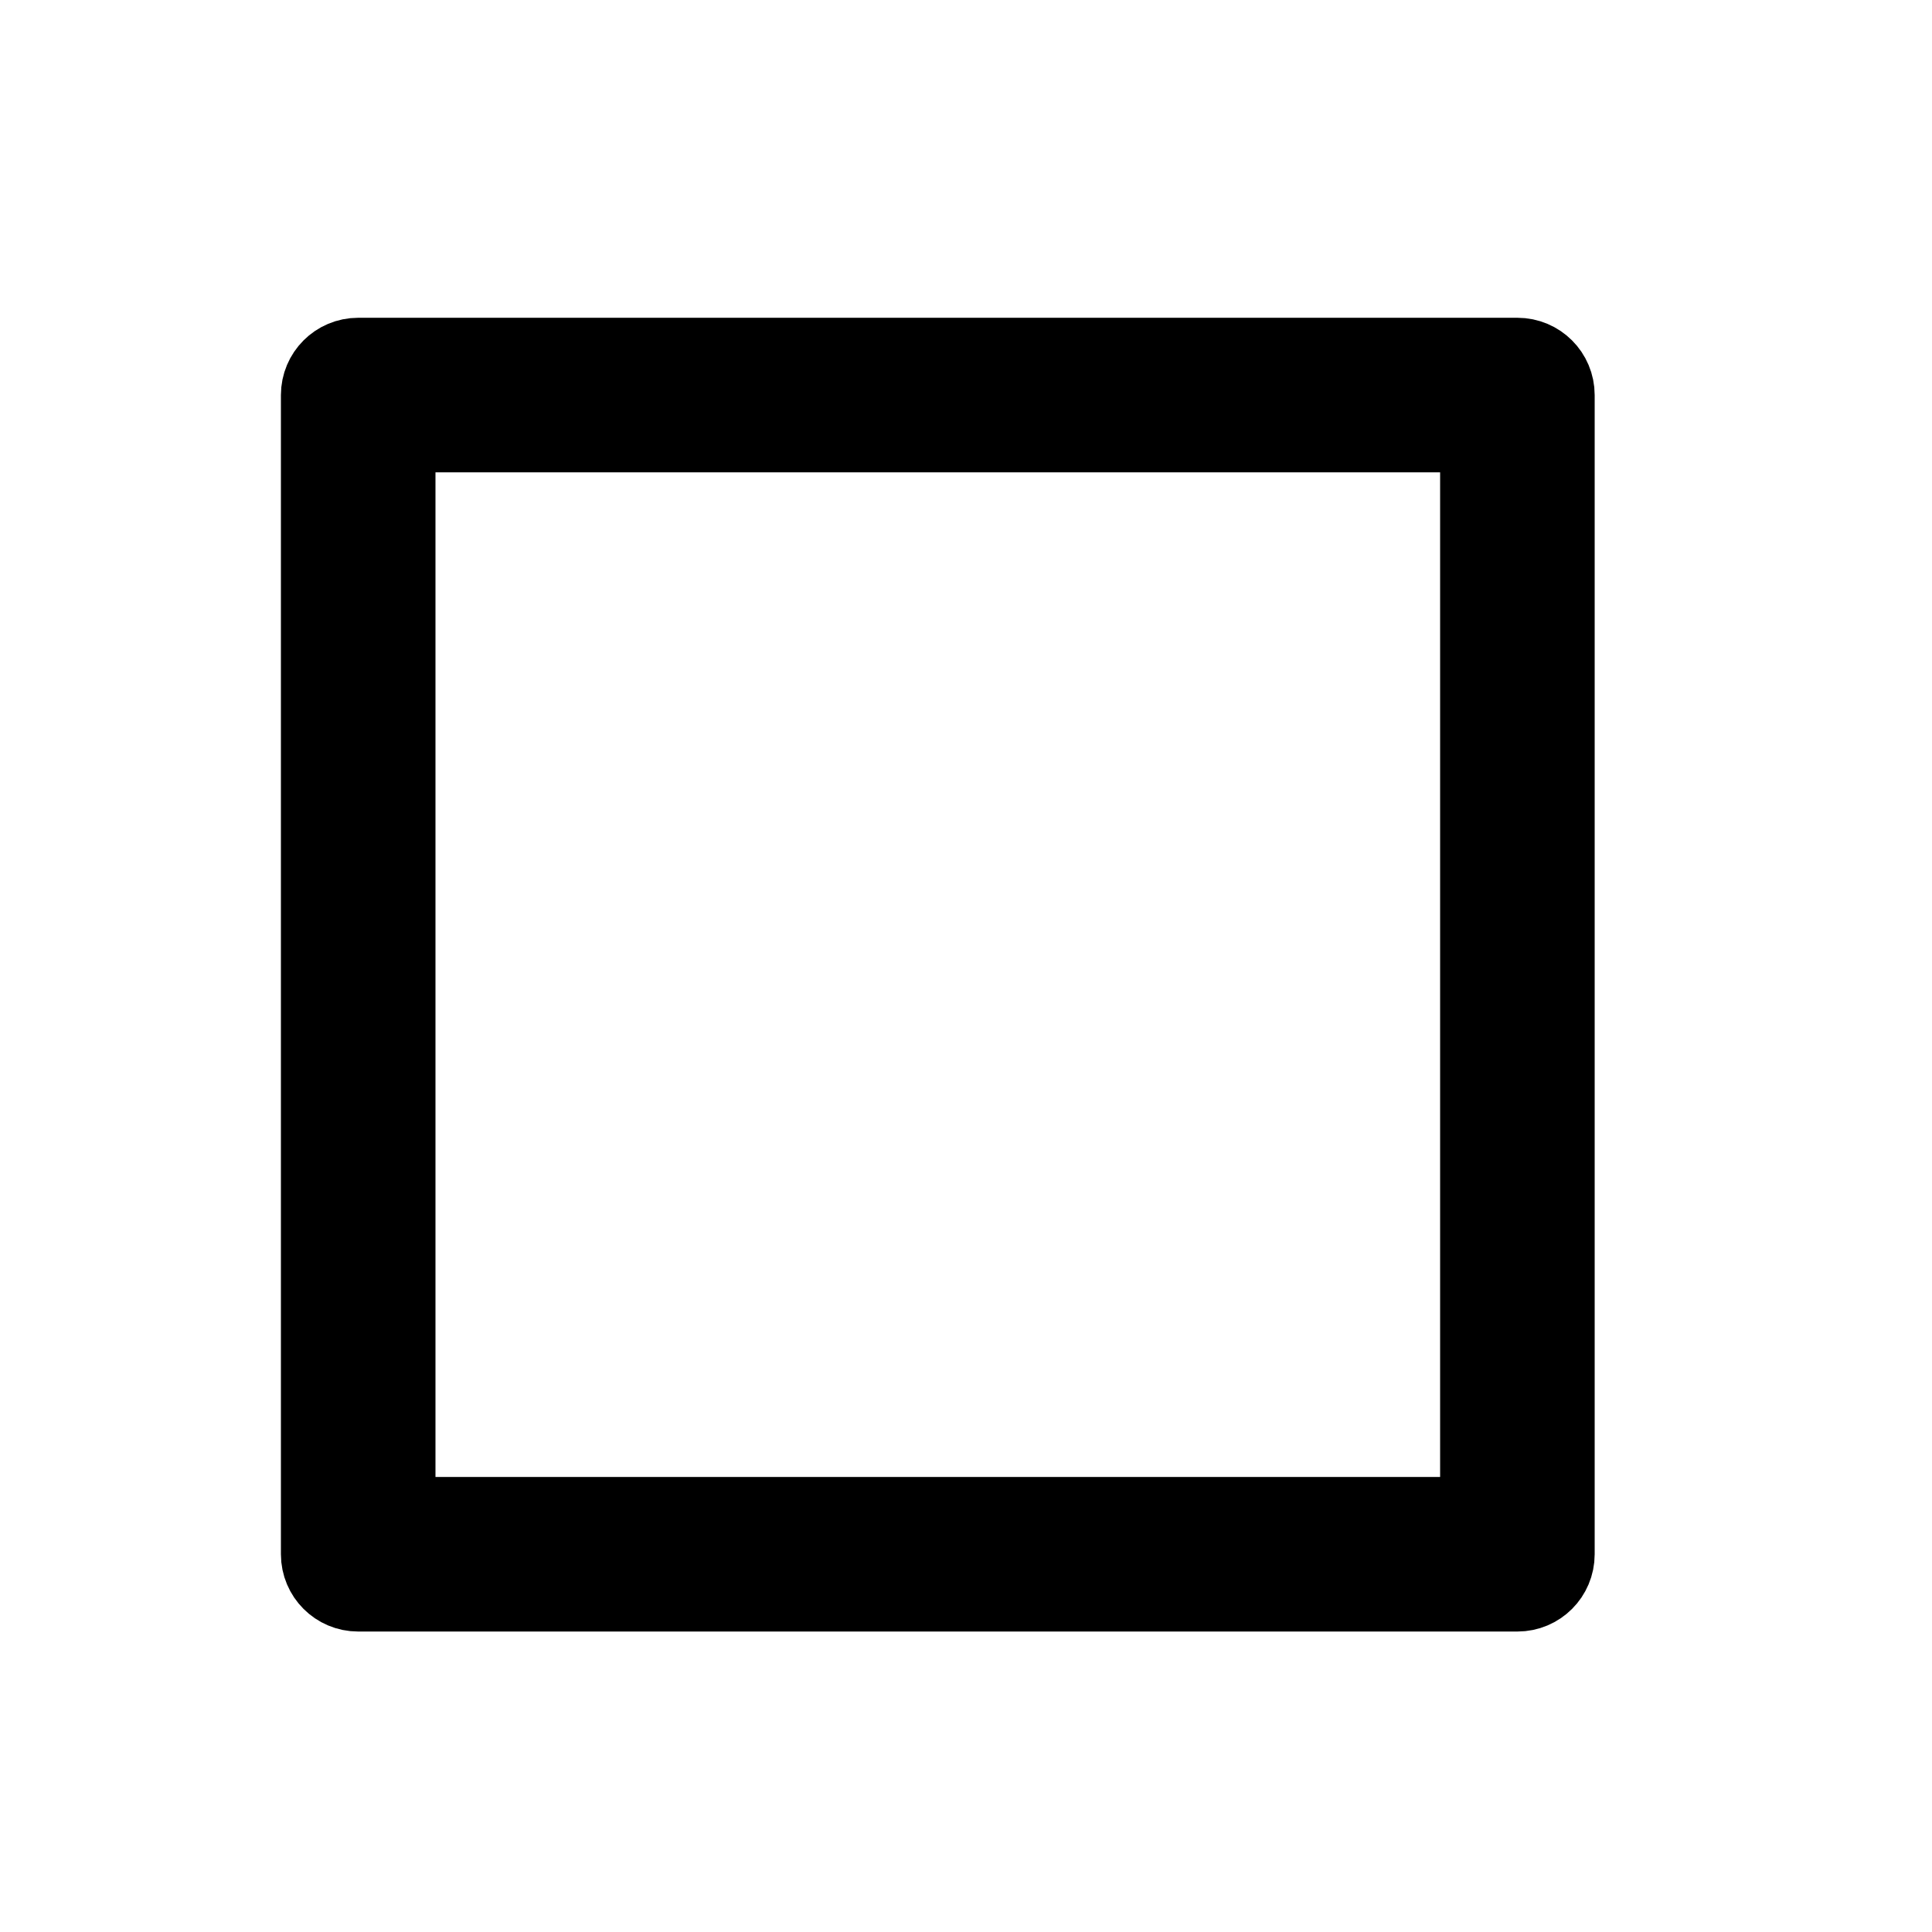
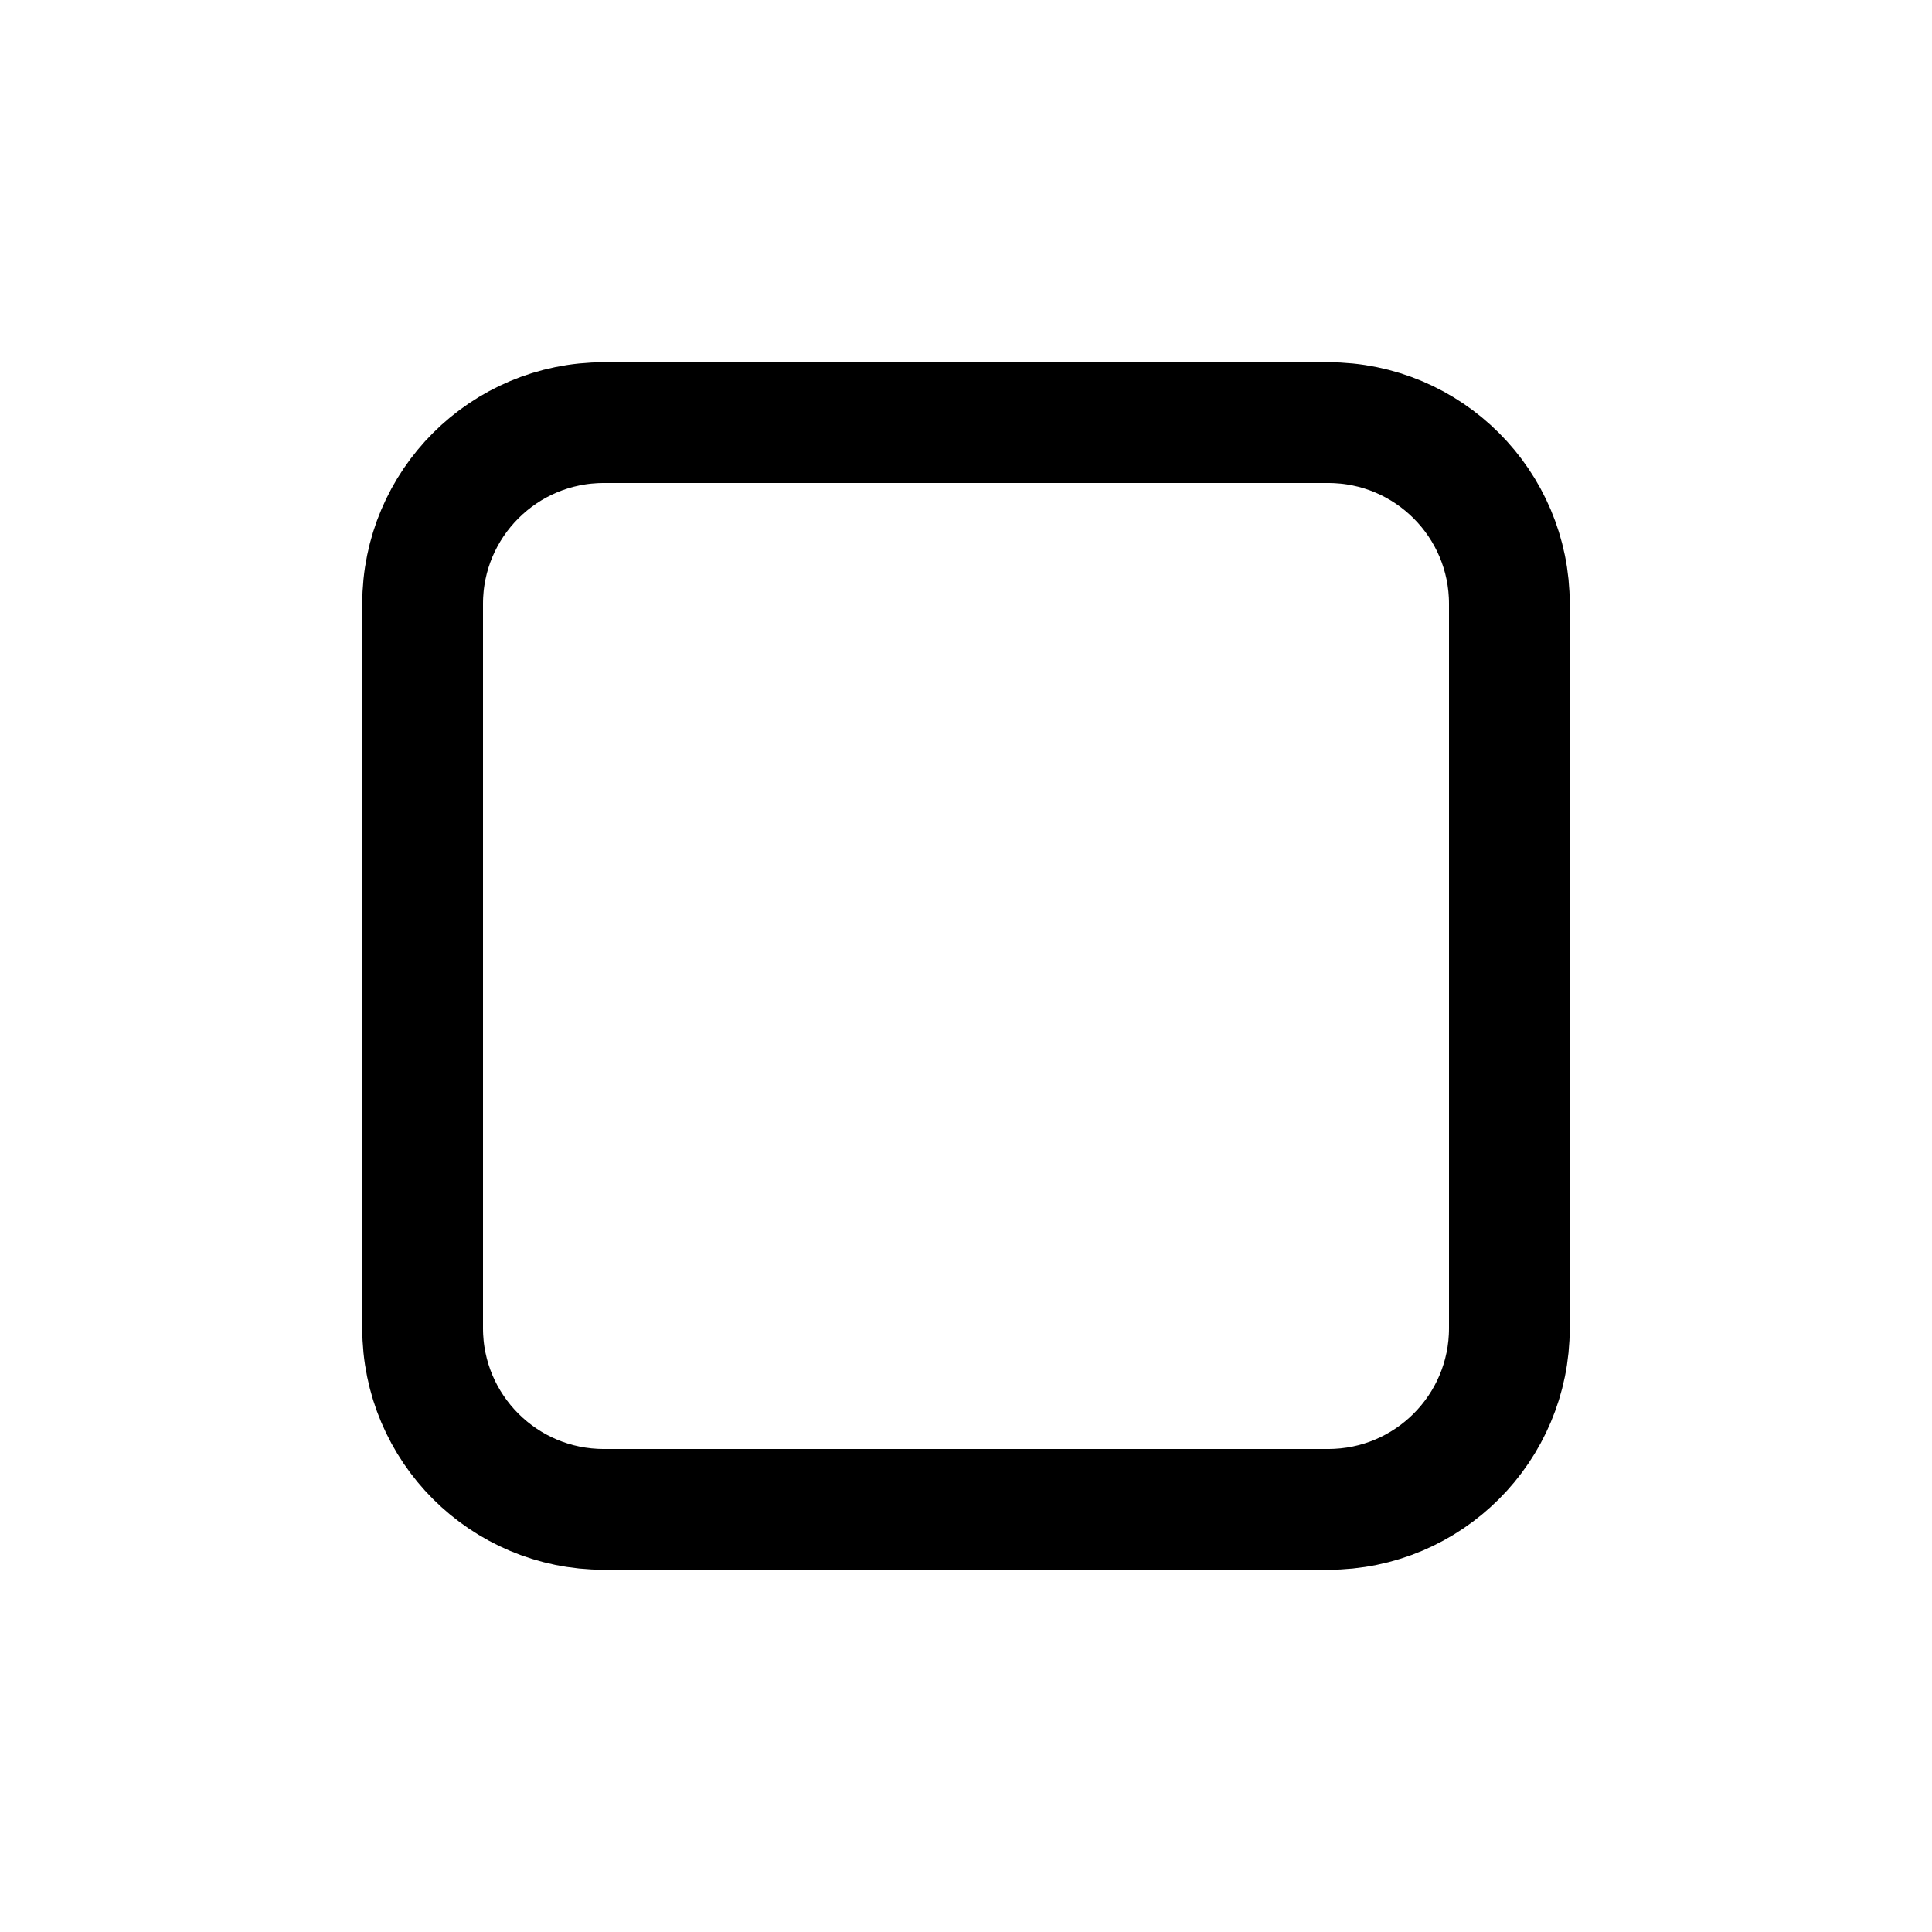
- <svg xmlns="http://www.w3.org/2000/svg" height="64px" width="64px" version="1.1" id="Layer_1" viewBox="0 0 50 50" enable-background="new 0 0 50 50" xml:space="preserve" fill="#000000" stroke="#000000" stroke-width="2">
-   <g id="SVGRepo_bgCarrier" stroke-width="0" />
-   <g id="SVGRepo_tracerCarrier" stroke-linecap="round" stroke-linejoin="round" />
-   <g id="SVGRepo_iconCarrier">
-     <path fill="#231F20" d="M9.27,41.224h30c0.553,0,1-0.447,1-1v-30c0-0.552-0.447-1-1-1h-30c-0.553,0-1,0.448-1,1v30 C8.27,40.776,8.717,41.224,9.27,41.224z M10.27,11.224h28v28h-28V11.224z">
-         </path>
-   </g>
+ <svg xmlns="http://www.w3.org/2000/svg" fill="none" viewBox="0 0 24 24" stroke-width="1.5" stroke="currentColor" class="size-6">
+   <path stroke-linecap="round" stroke-linejoin="round" d="M5.25 7.5A2.25 2.25 0 0 1 7.5 5.25h9a2.25 2.25 0 0 1 2.25 2.25v9a2.25 2.25 0 0 1-2.25 2.25h-9a2.25 2.25 0 0 1-2.25-2.25v-9Z" />
</svg>
